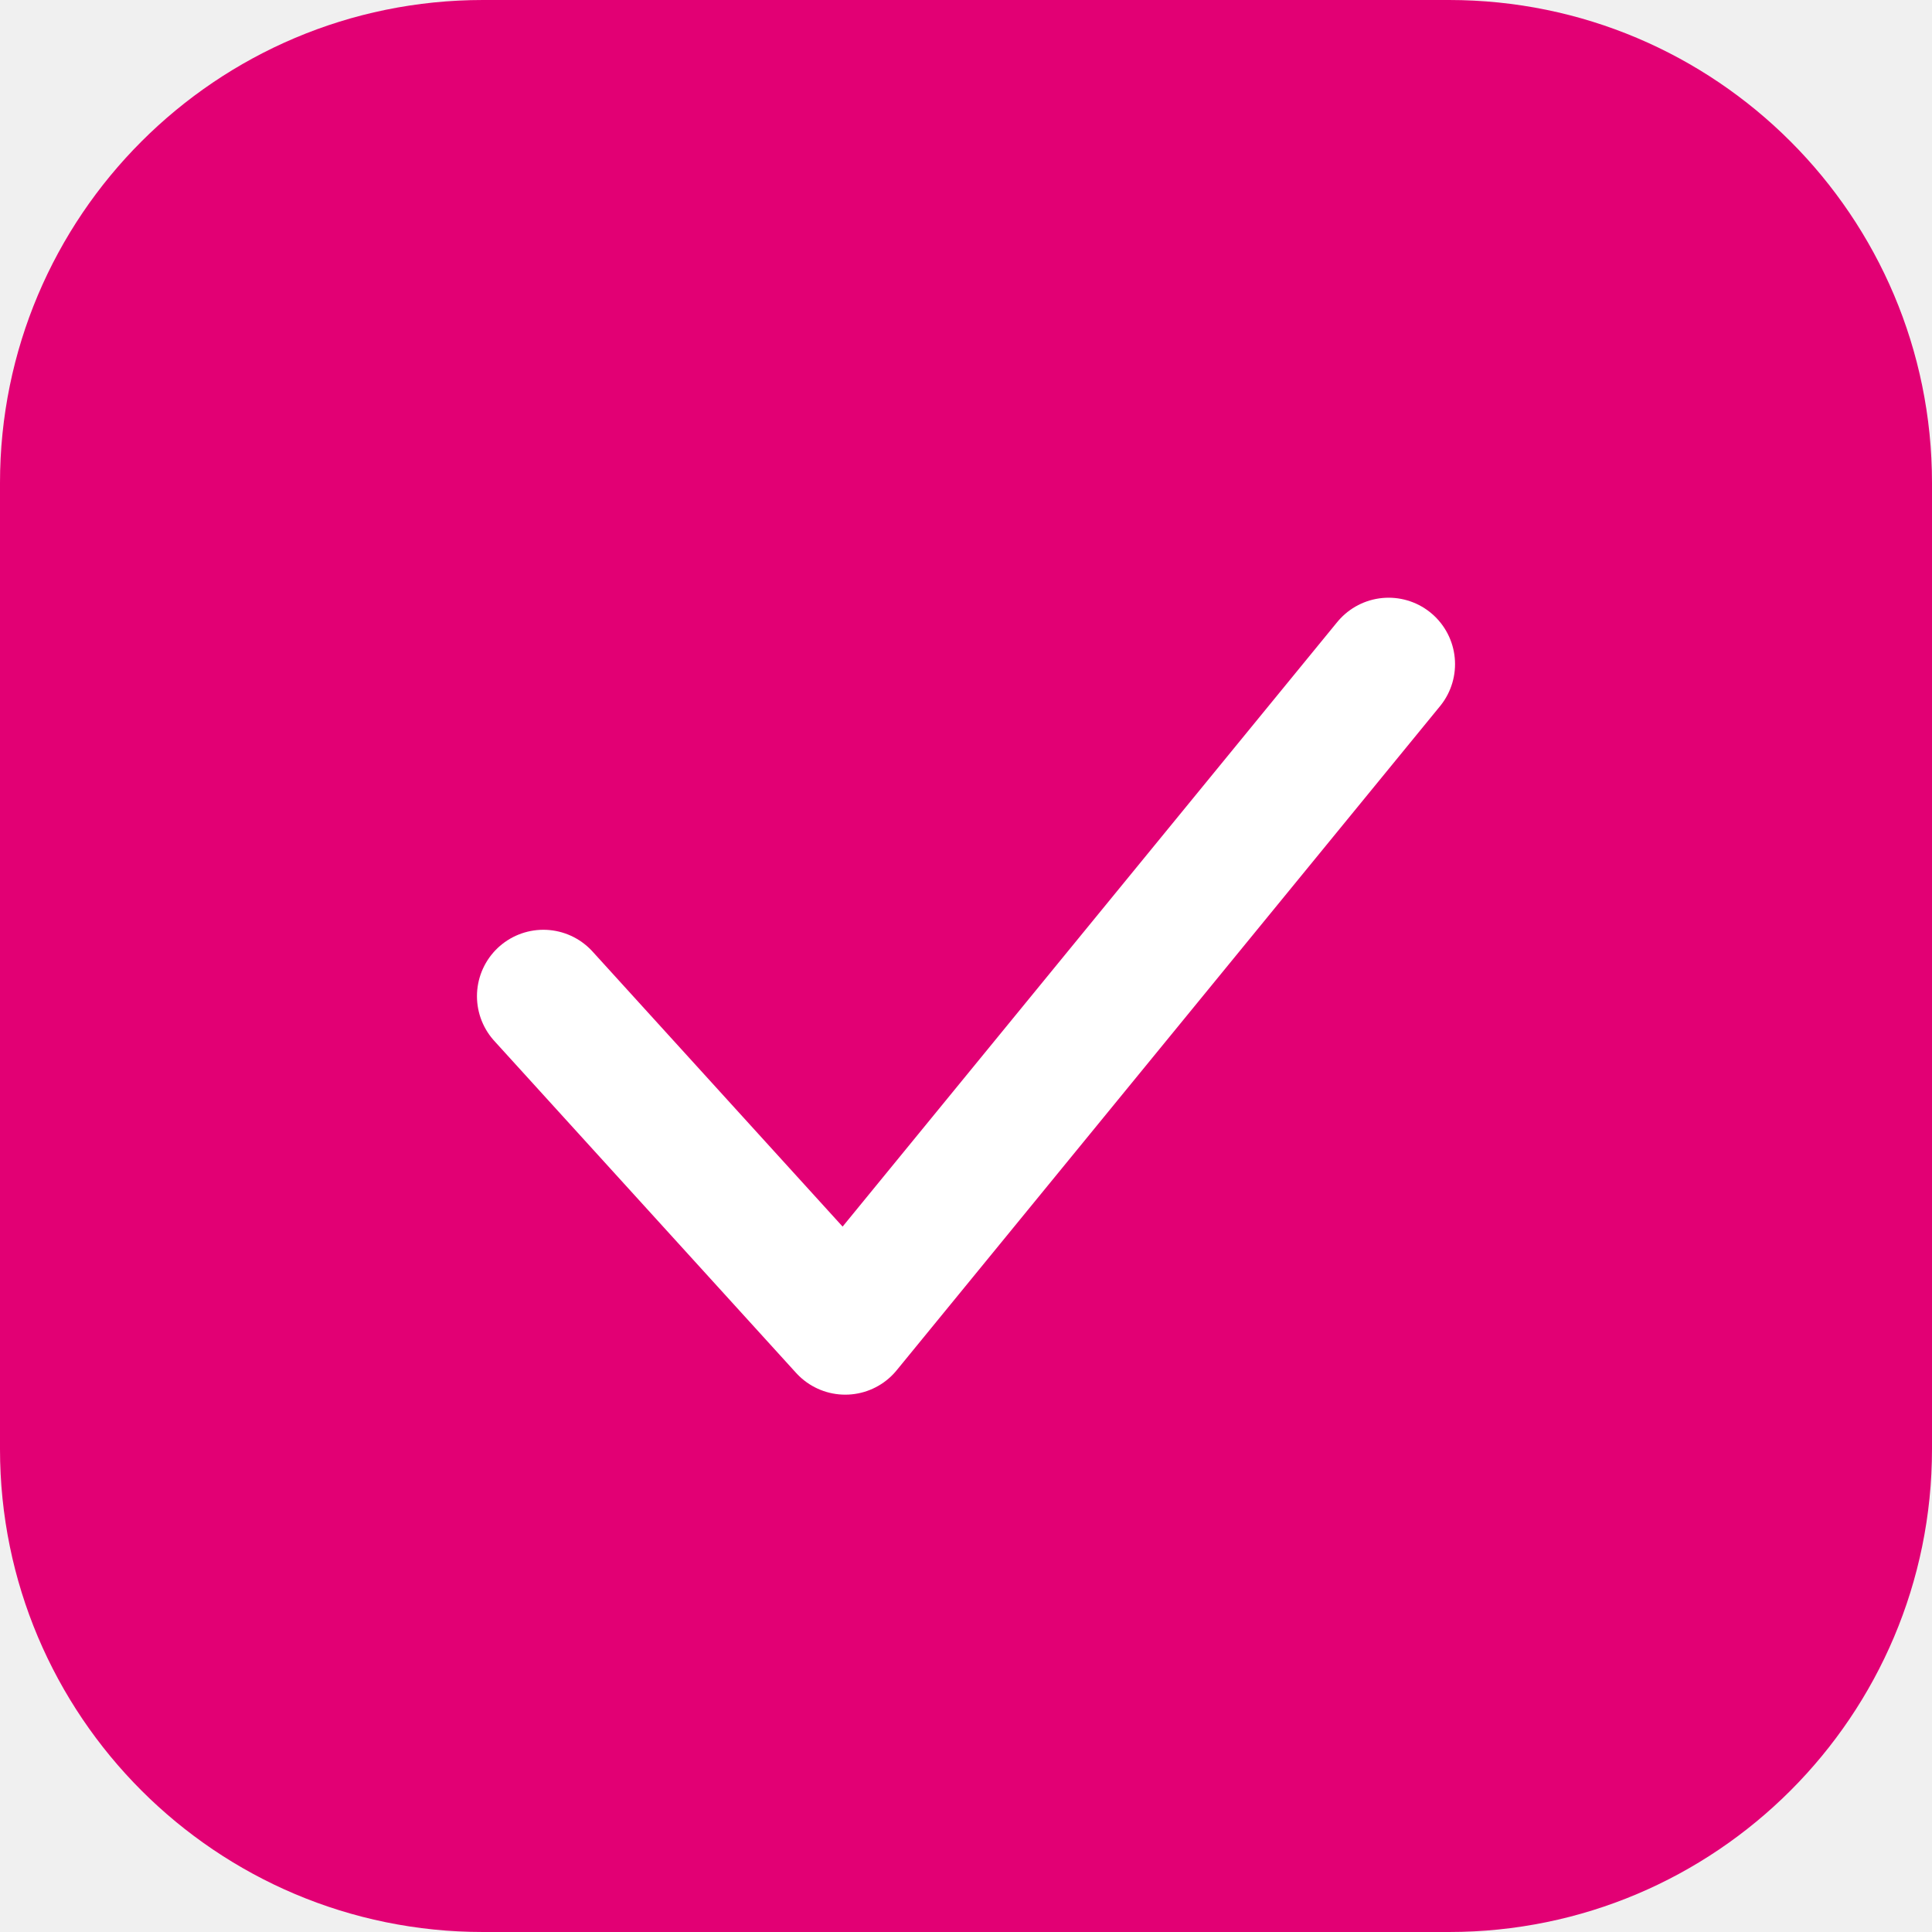
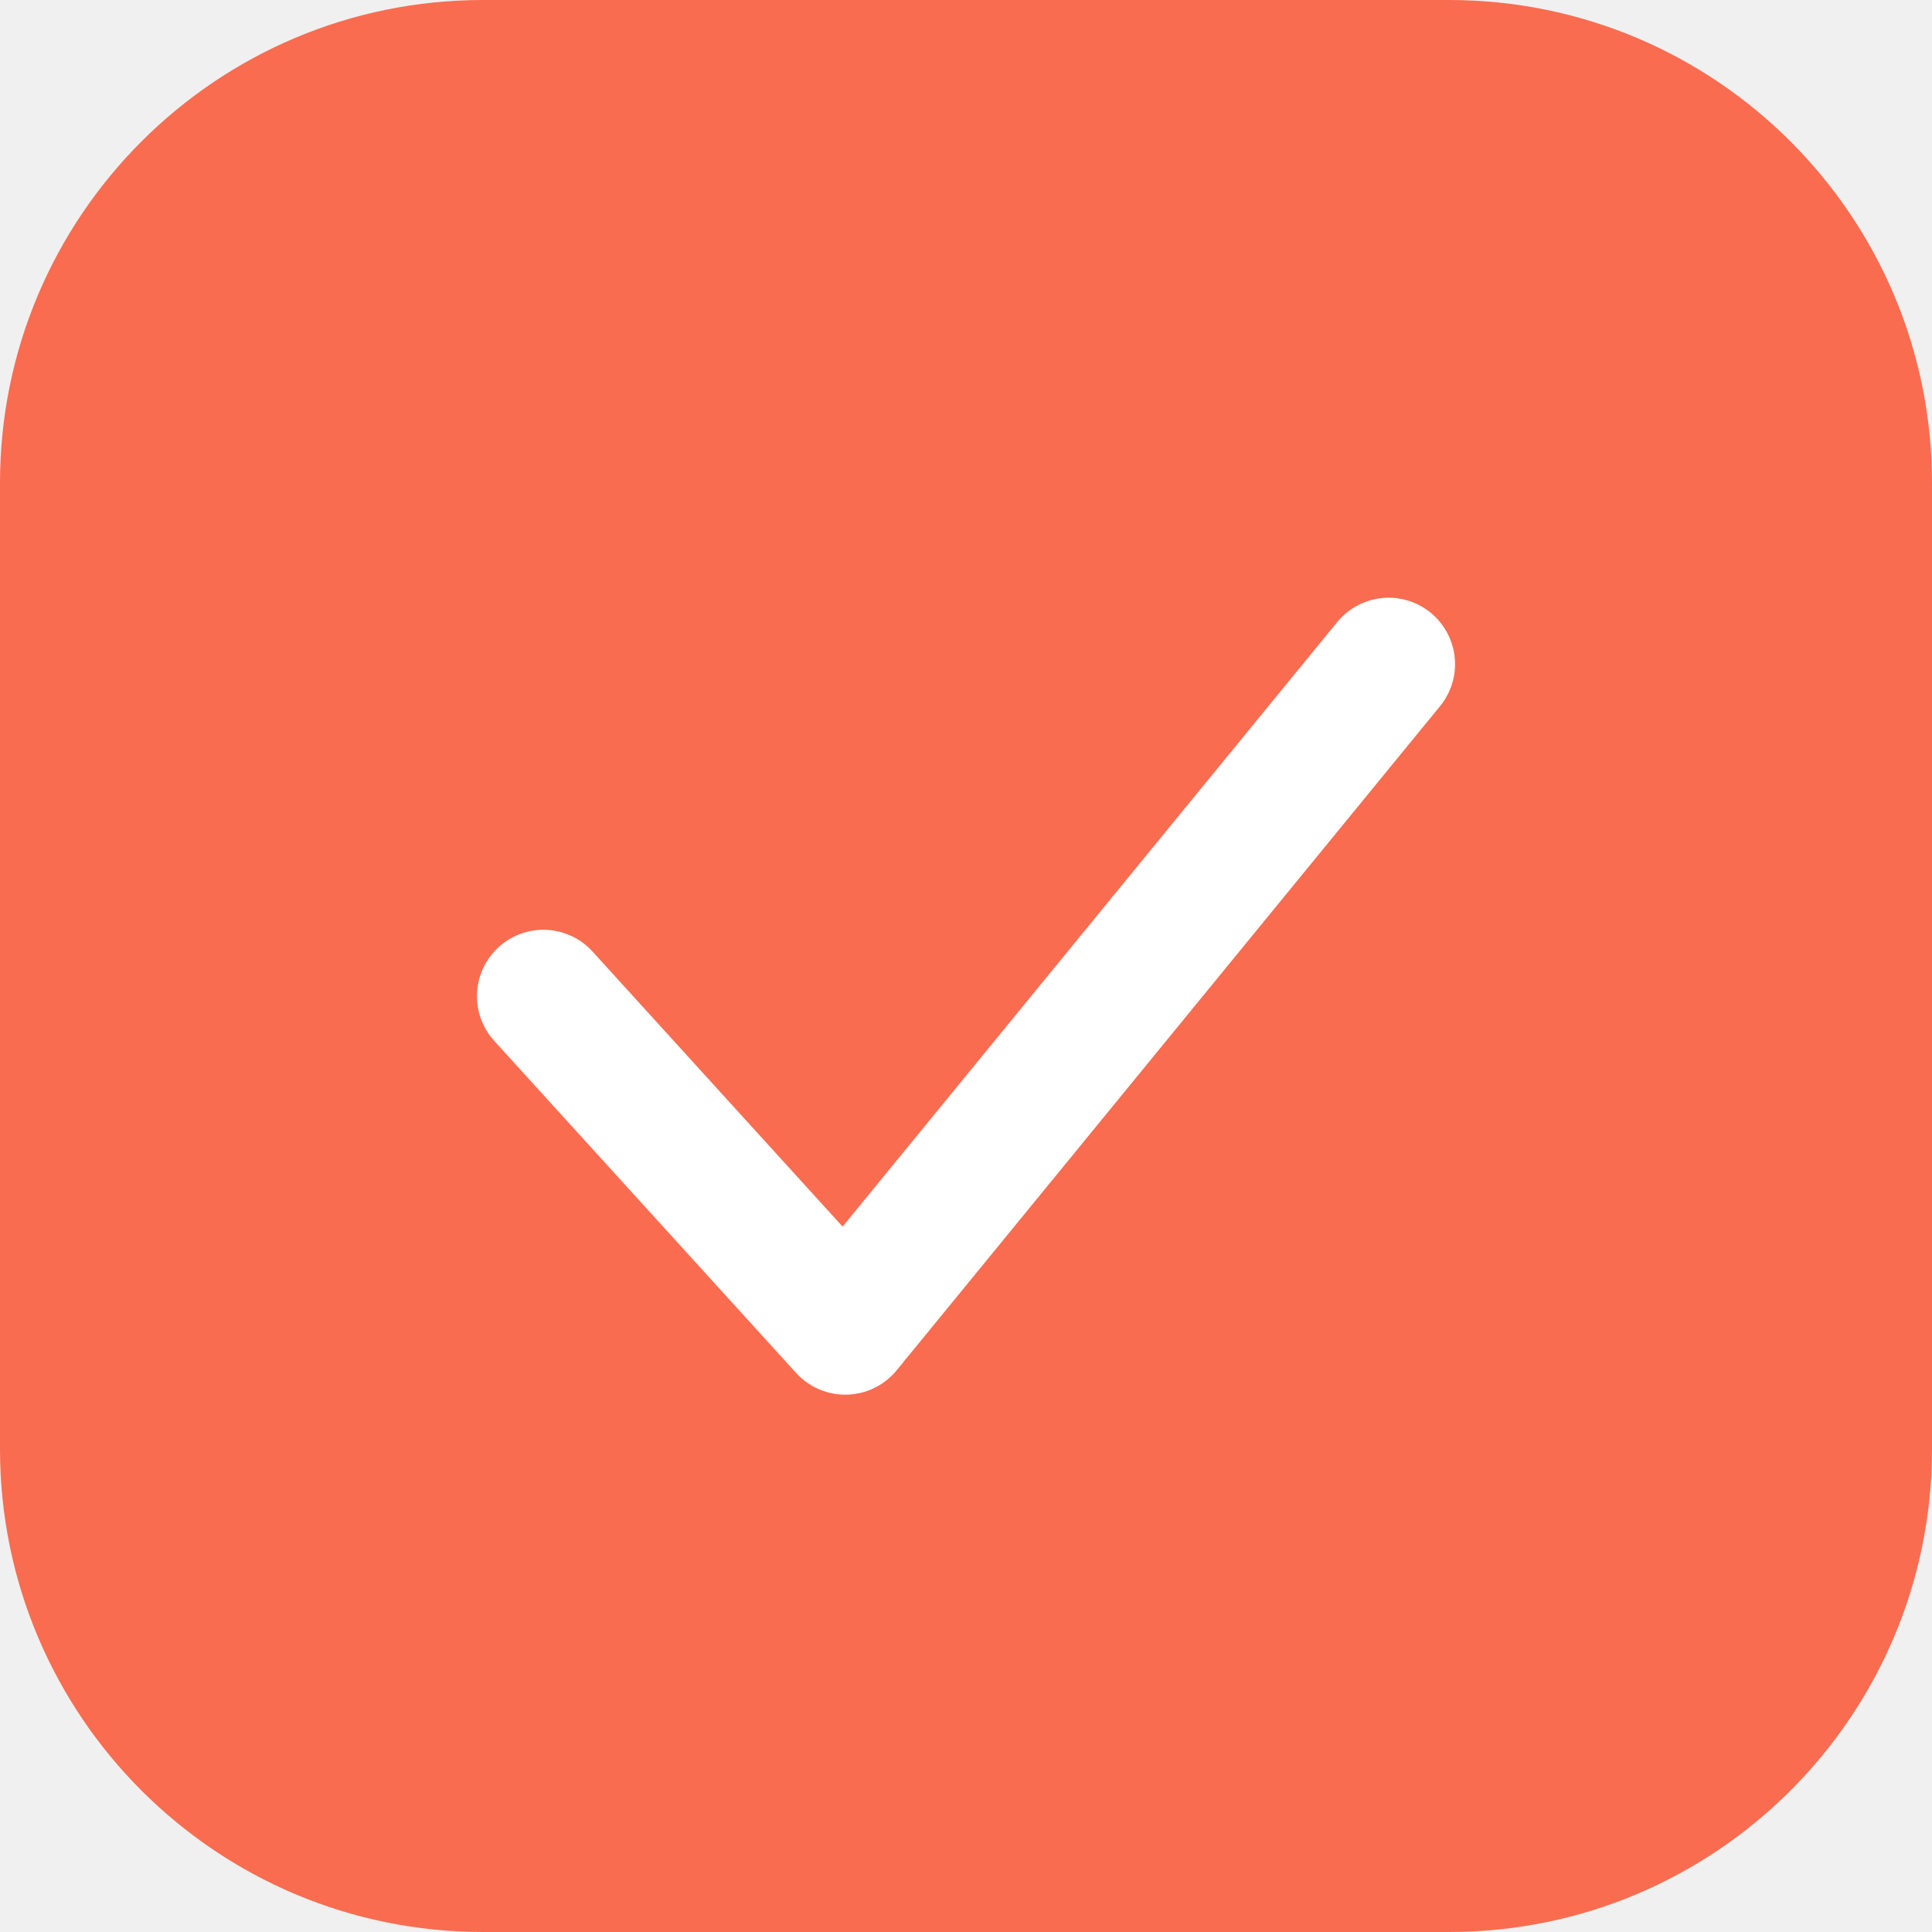
<svg xmlns="http://www.w3.org/2000/svg" viewBox="0 0 32 32" fill="none">
-   <rect width="32" height="32" rx="8" fill="#e20074" />
+   <rect width="32" height="32" rx="8" fill="#F96C50" />
  <path d="M9 16.5 14 22 23 11" stroke="#fff" stroke-width="2.2" stroke-linecap="round" stroke-linejoin="round" />
</svg>
